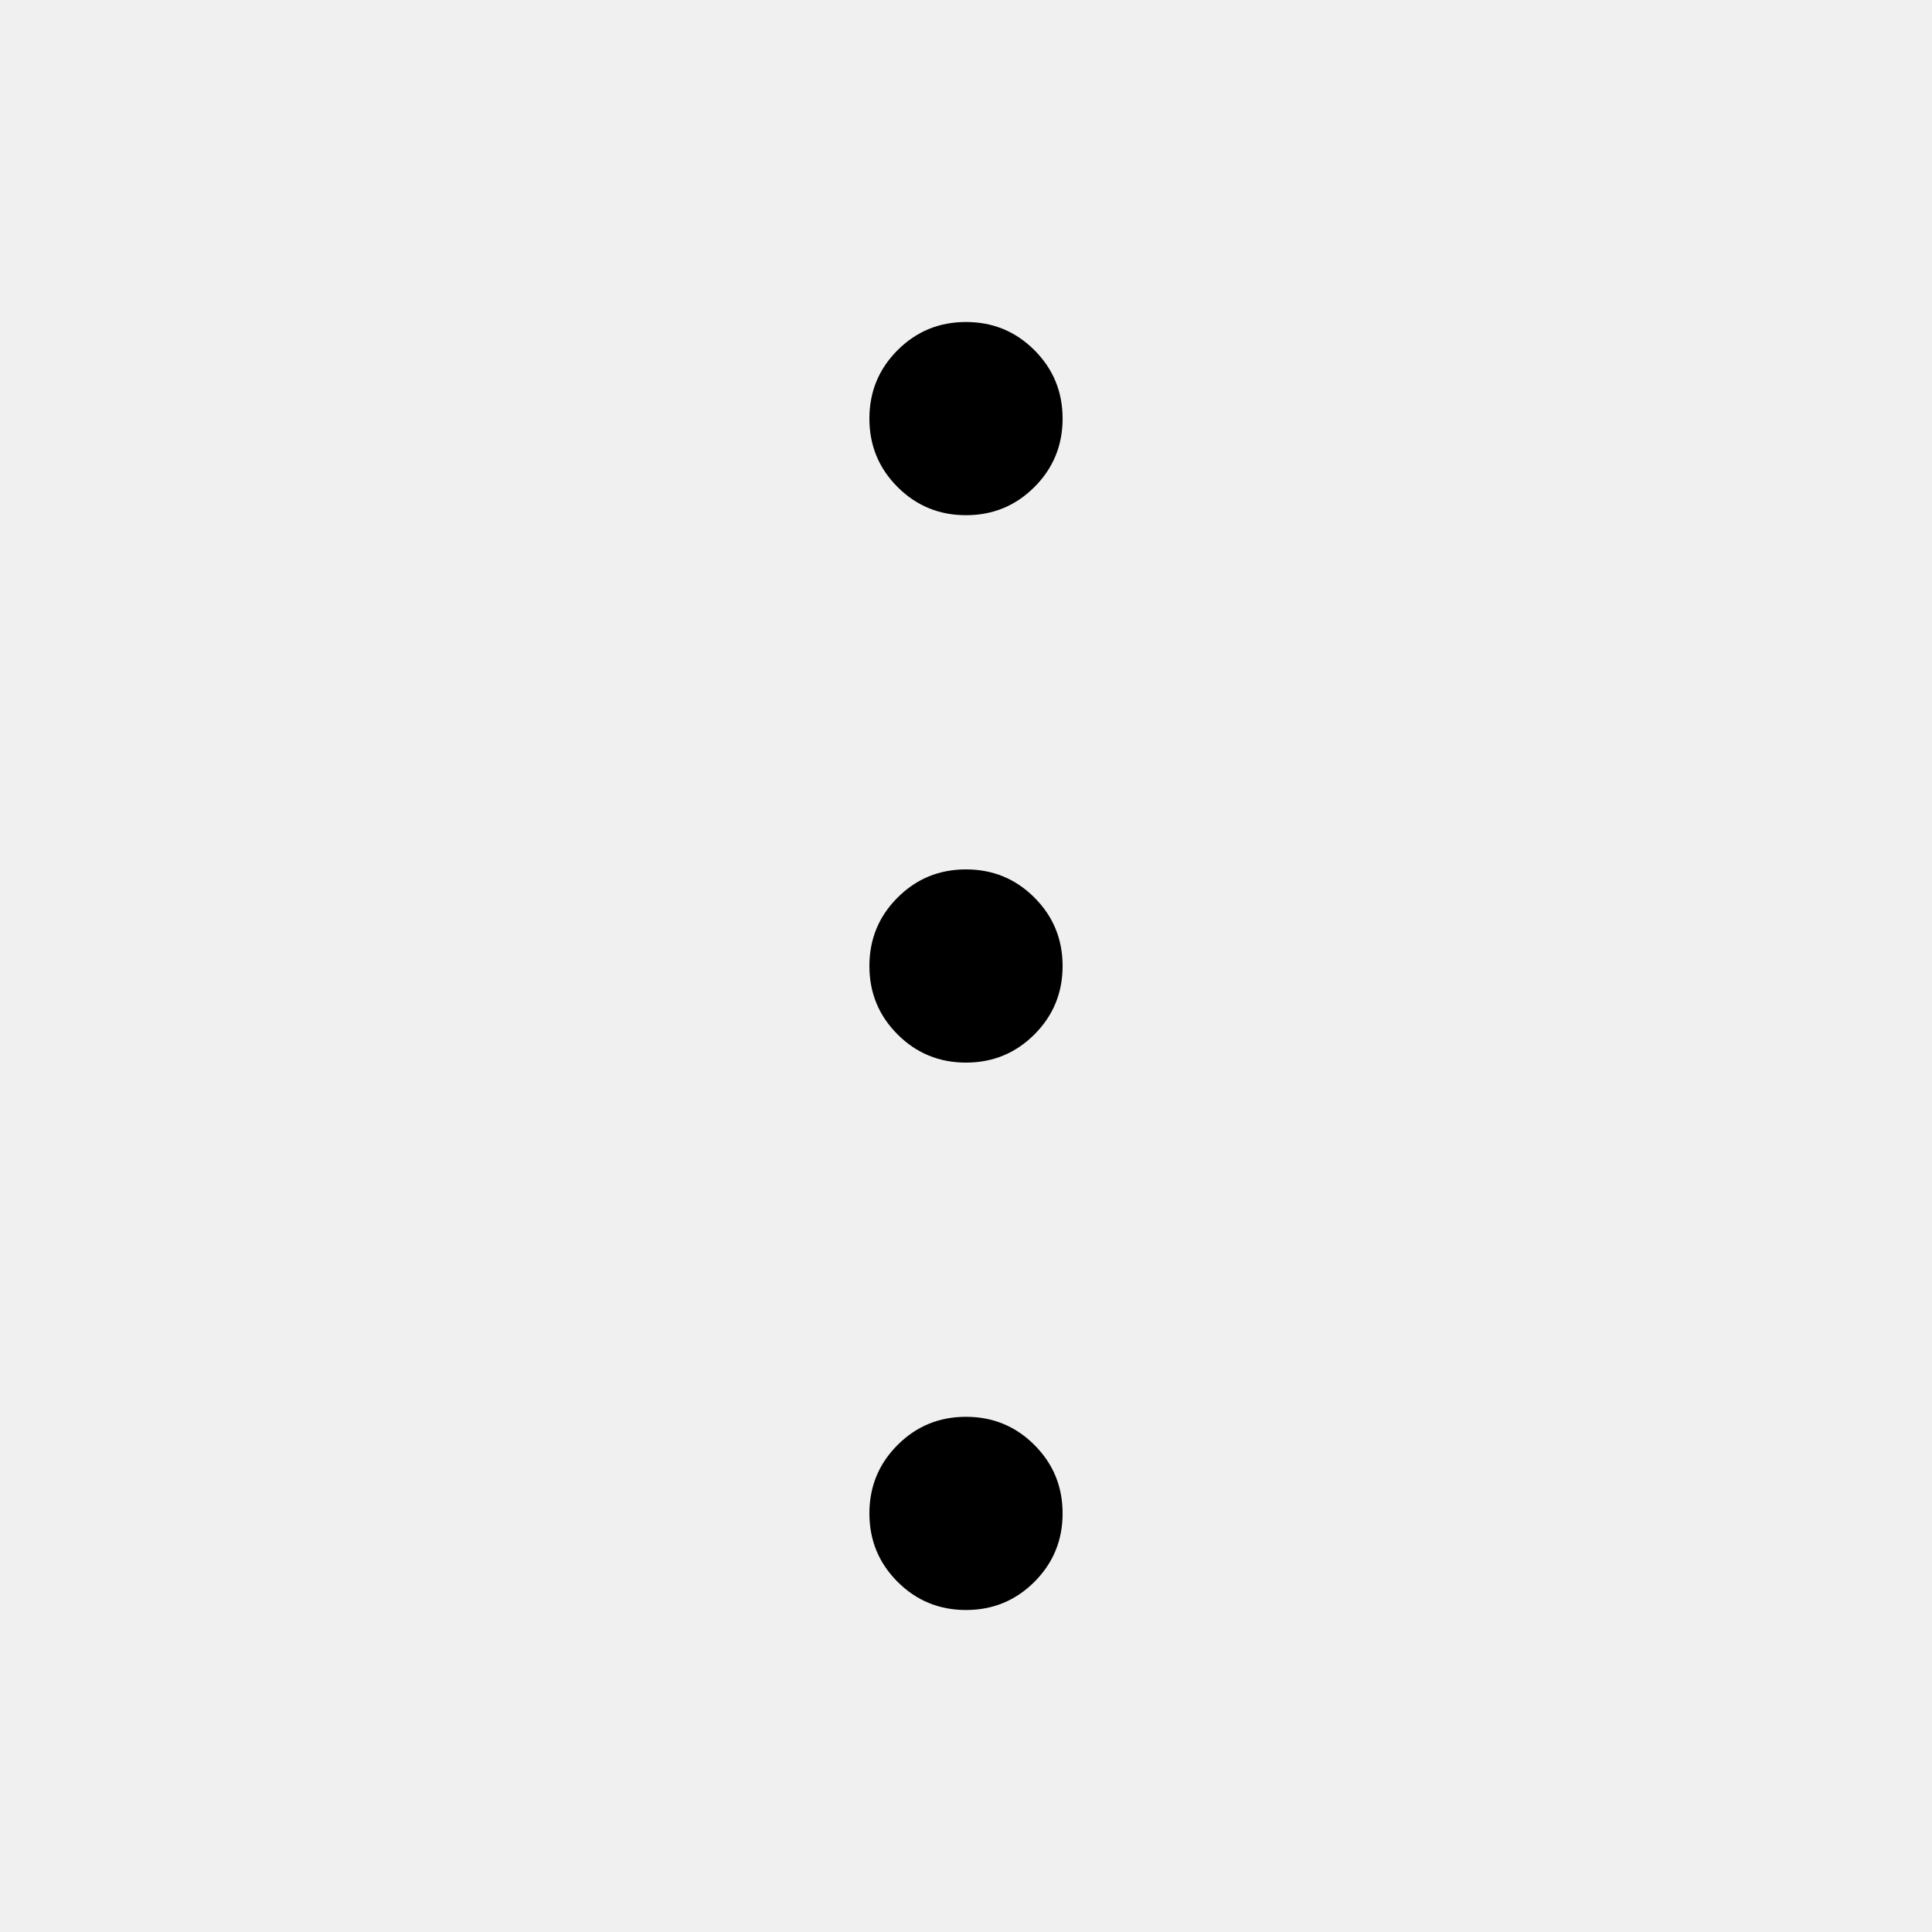
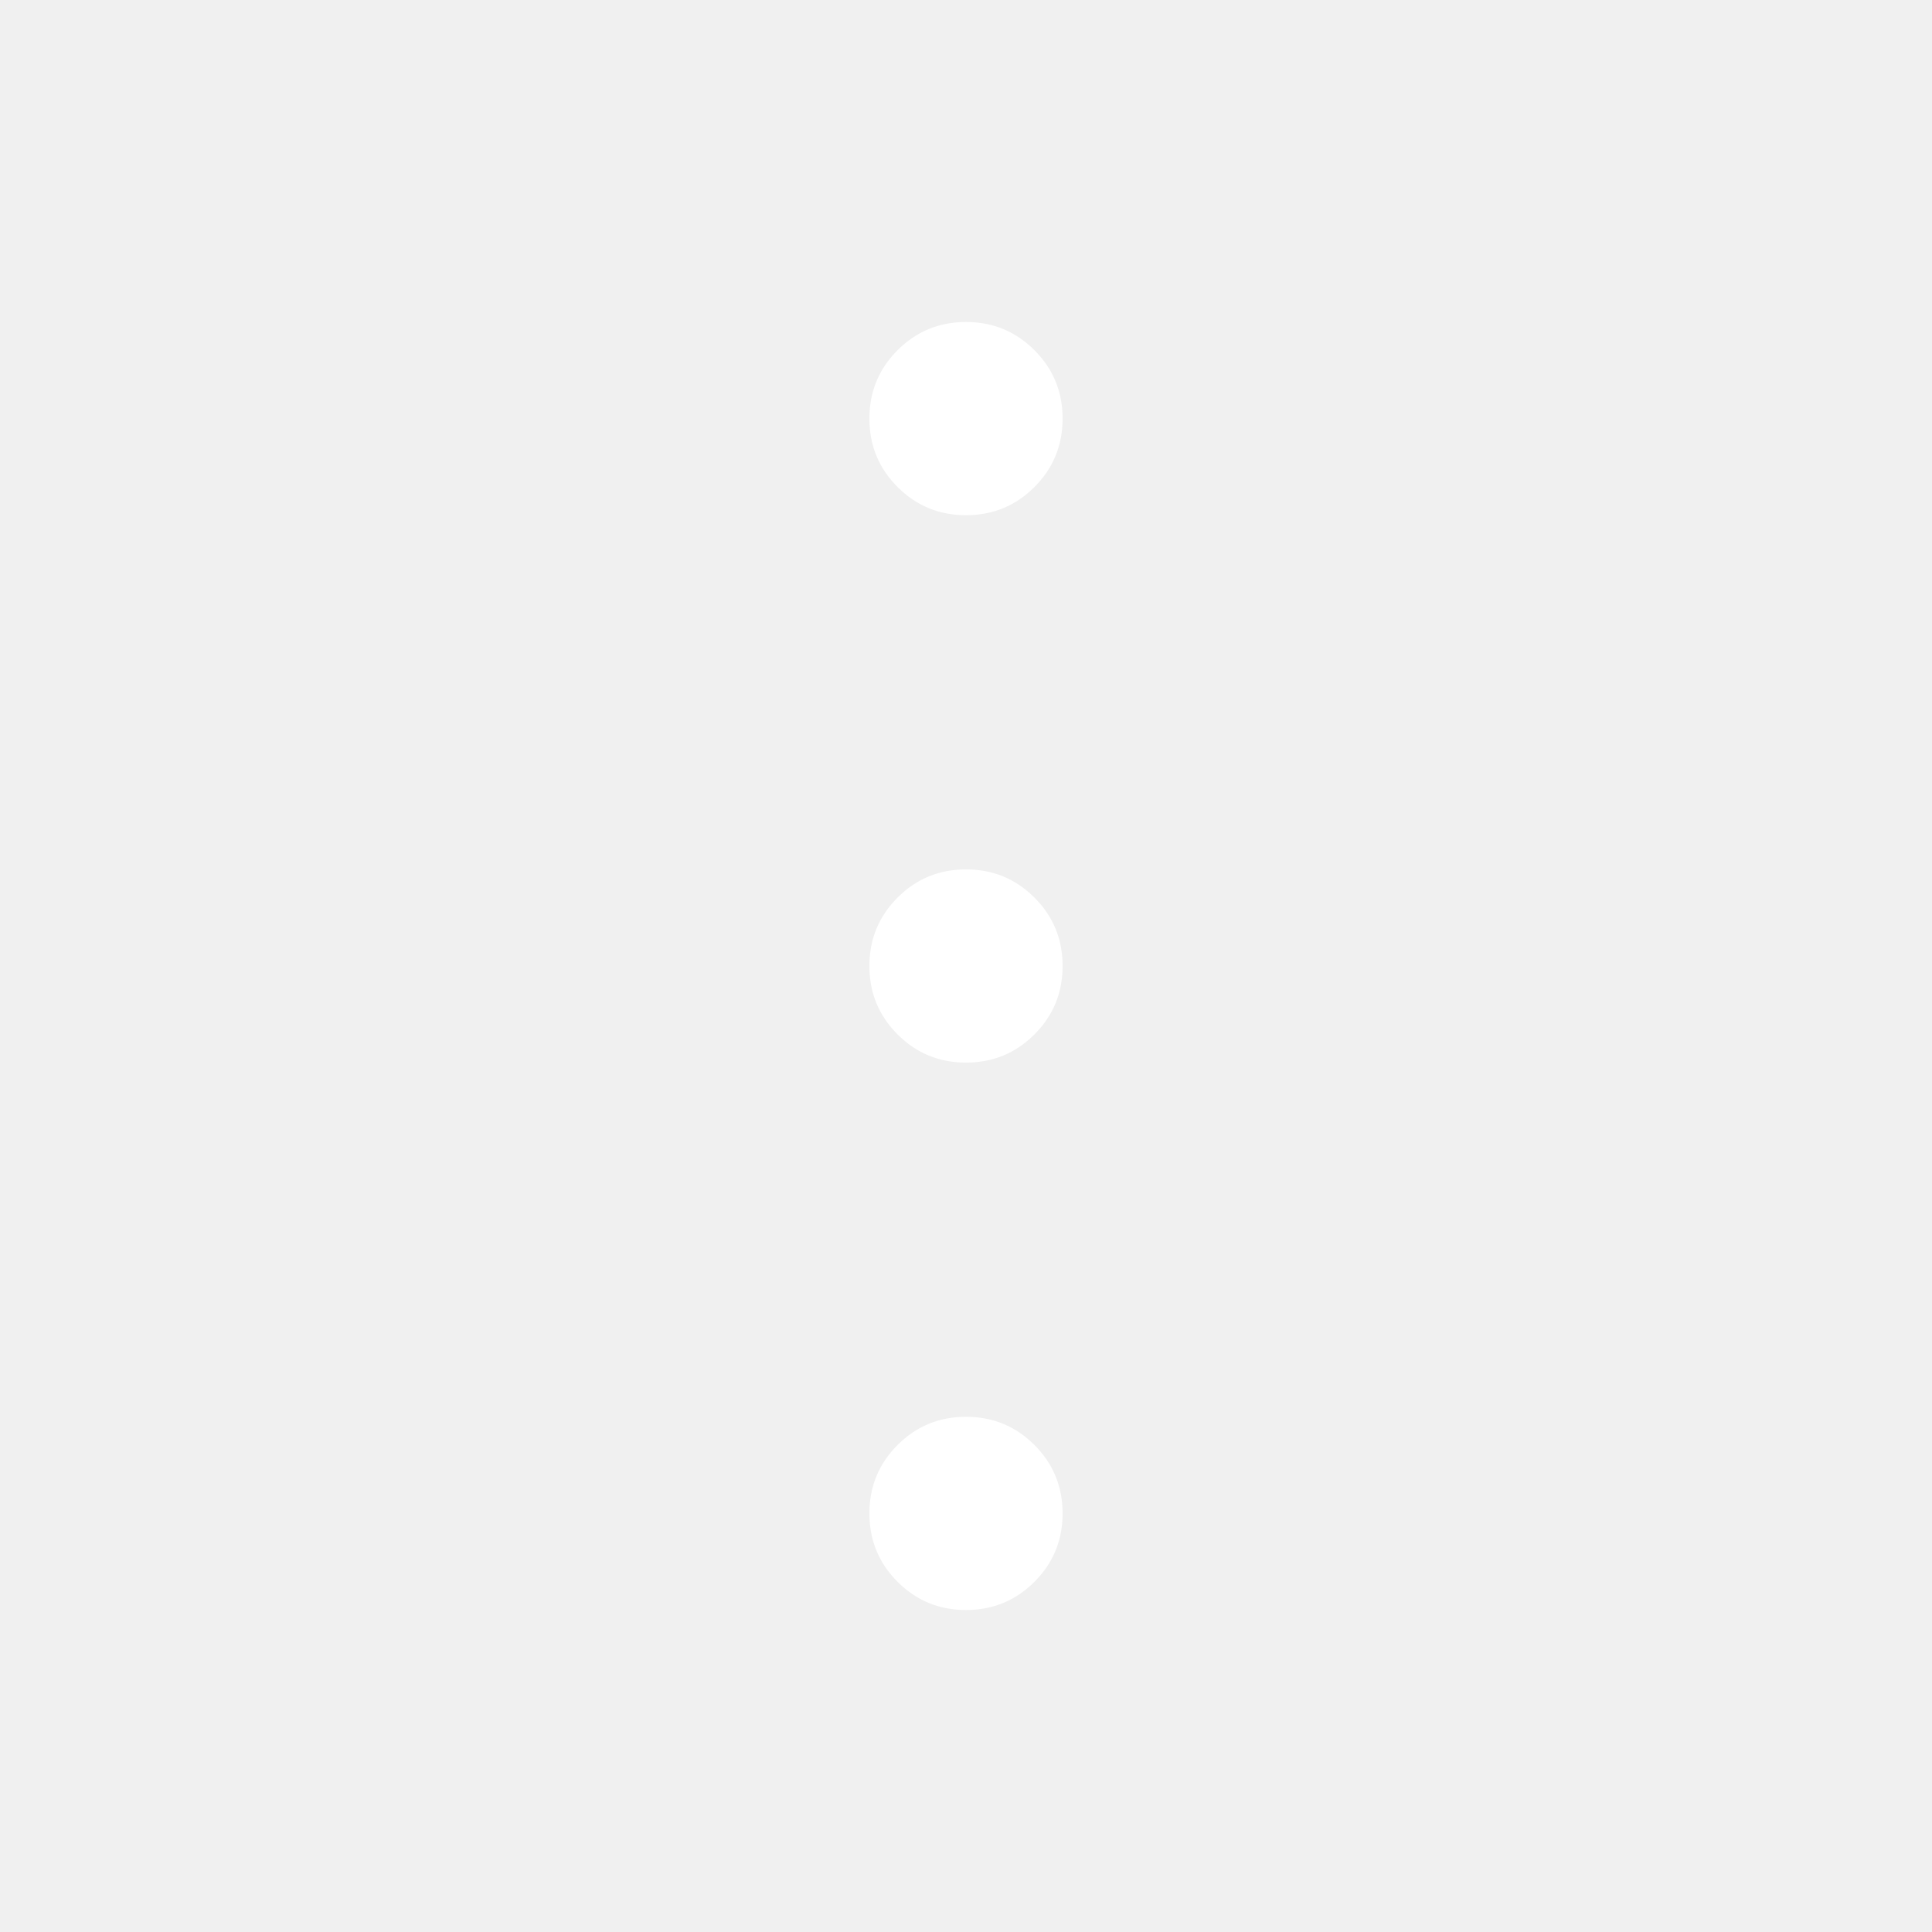
- <svg xmlns="http://www.w3.org/2000/svg" height="48" width="48">
+ <svg xmlns="http://www.w3.org/2000/svg" fill="white" height="48" width="48">
  <path d="M24 40Q23 40 22.3 39.3Q21.6 38.6 21.6 37.6Q21.6 36.6 22.3 35.9Q23 35.2 24 35.2Q25 35.2 25.7 35.9Q26.4 36.6 26.4 37.6Q26.4 38.6 25.7 39.3Q25 40 24 40ZM24 26.4Q23 26.4 22.3 25.7Q21.6 25 21.6 24Q21.6 23 22.3 22.3Q23 21.6 24 21.6Q25 21.6 25.7 22.3Q26.4 23 26.4 24Q26.4 25 25.7 25.7Q25 26.4 24 26.4ZM24 12.8Q23 12.8 22.3 12.1Q21.6 11.4 21.6 10.4Q21.6 9.4 22.3 8.7Q23 8 24 8Q25 8 25.7 8.7Q26.4 9.4 26.4 10.4Q26.4 11.4 25.7 12.1Q25 12.8 24 12.8Z" />
</svg>
